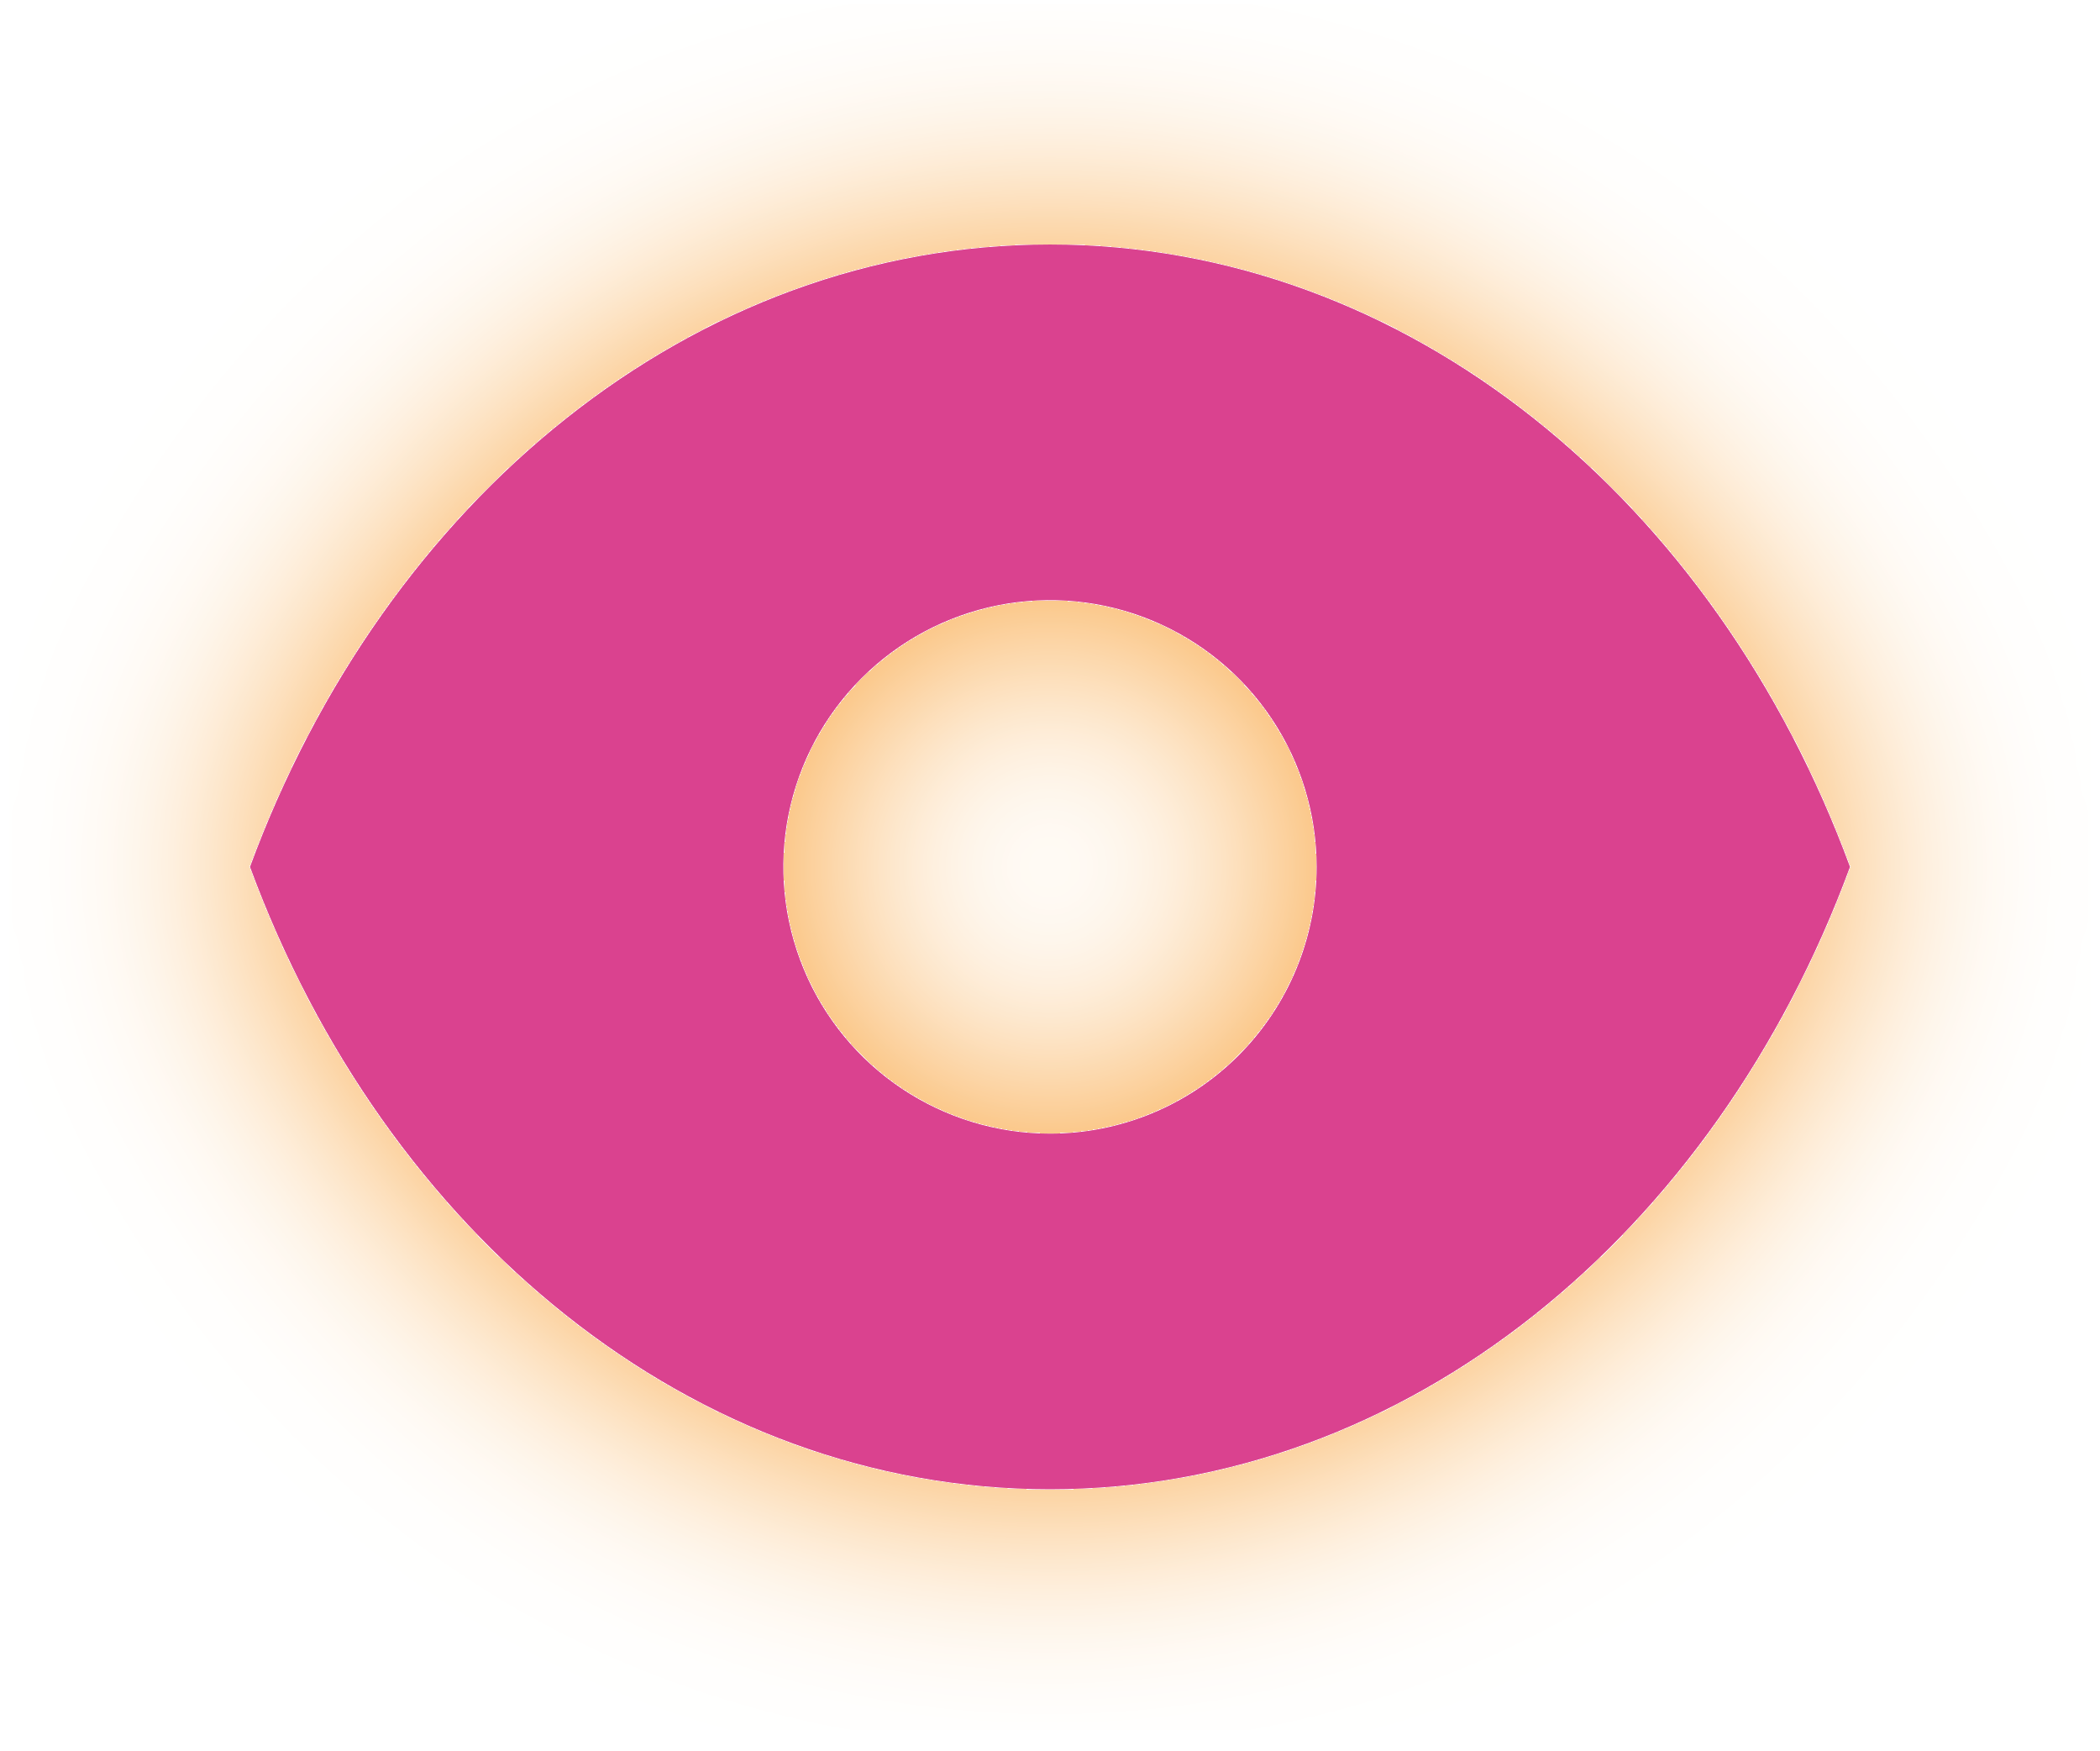
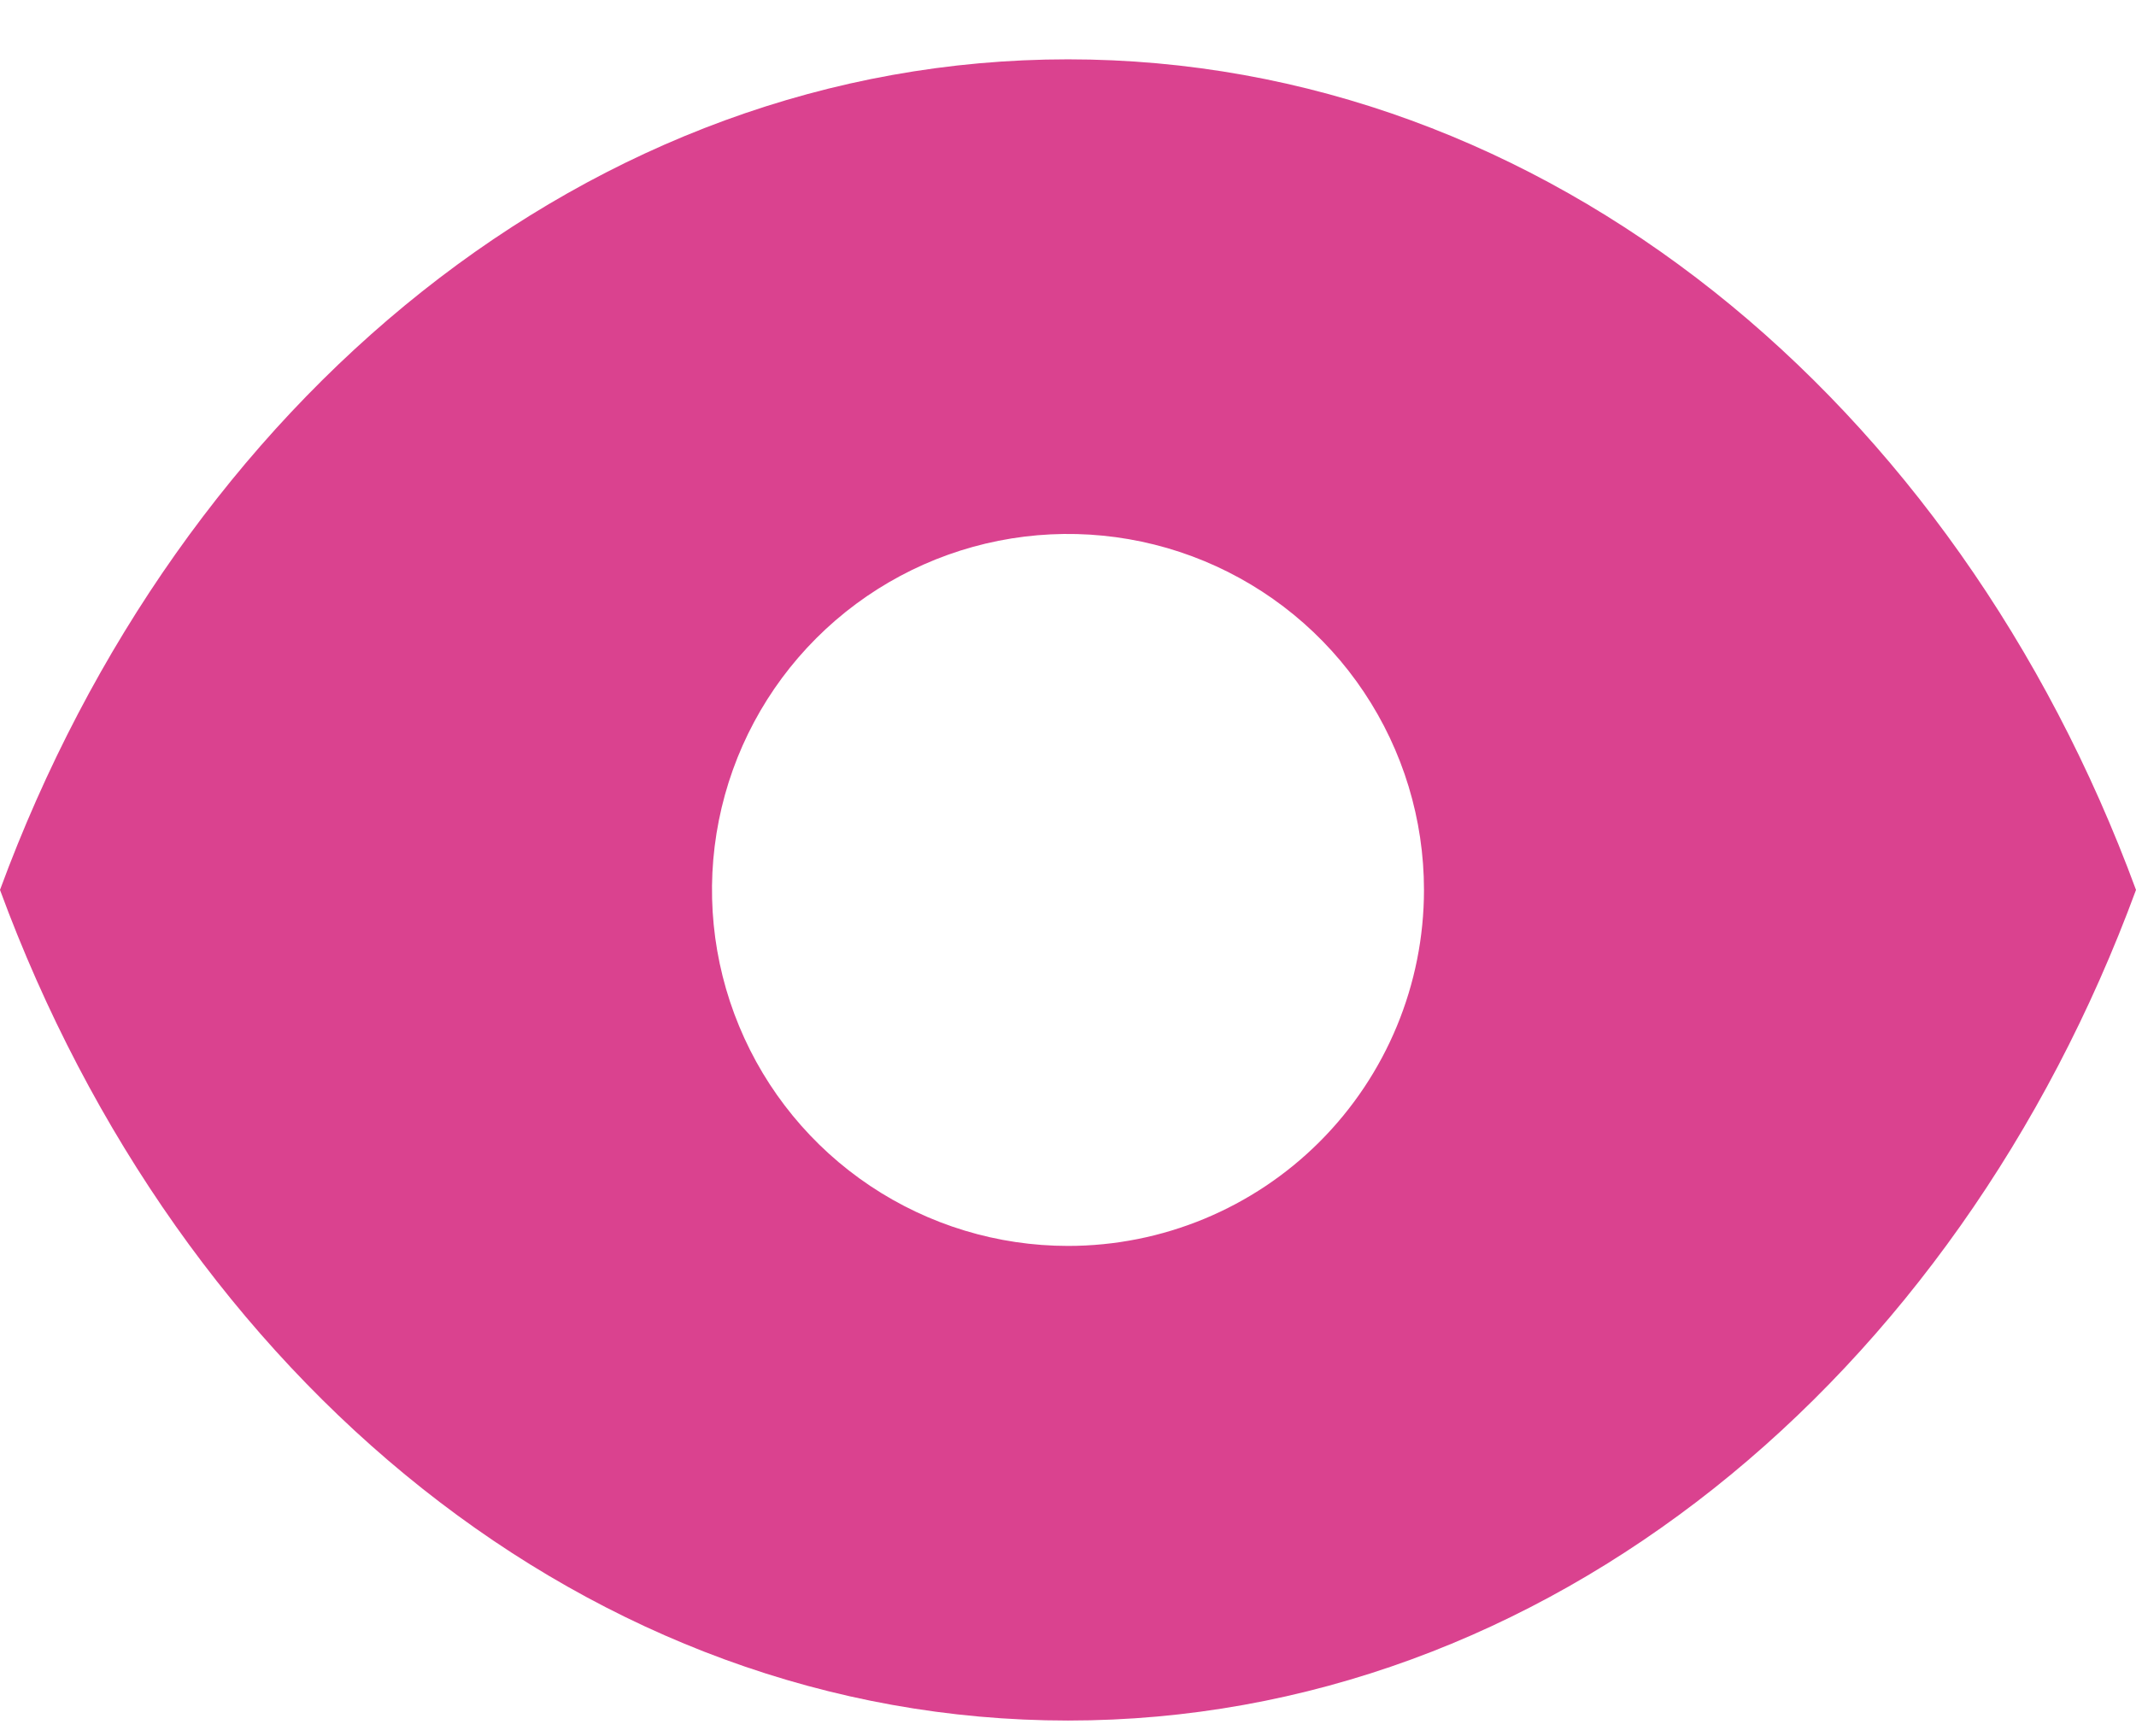
- <svg xmlns="http://www.w3.org/2000/svg" width="42" height="35" viewBox="0 0 42 35" fill="none">
-   <g filter="url(#filter0_d_10312_1911)">
-     <path d="M21 4.889C13.841 4.889 7.695 10.011 5 17.333C7.695 24.656 13.841 29.778 21 29.778C28.159 29.778 34.305 24.656 37 17.333C34.305 10.011 28.159 4.889 21 4.889ZM21 22.667C19.945 22.667 18.914 22.354 18.037 21.768C17.16 21.182 16.476 20.349 16.073 19.374C15.669 18.4 15.563 17.327 15.769 16.293C15.975 15.258 16.483 14.308 17.229 13.562C17.975 12.816 18.925 12.308 19.959 12.102C20.994 11.897 22.066 12.002 23.041 12.406C24.015 12.81 24.849 13.493 25.434 14.37C26.02 15.247 26.333 16.279 26.333 17.333C26.333 18.748 25.771 20.104 24.771 21.105C23.771 22.105 22.415 22.667 21 22.667Z" fill="#DA428F" />
-   </g>
-   <defs>
-     <filter id="filter0_d_10312_1911" x="0.2" y="0.089" width="41.6" height="34.489" filterUnits="userSpaceOnUse" color-interpolation-filters="sRGB">
-       <feFlood flood-opacity="0" result="BackgroundImageFix" />
-       <feColorMatrix in="SourceAlpha" type="matrix" values="0 0 0 0 0 0 0 0 0 0 0 0 0 0 0 0 0 0 127 0" result="hardAlpha" />
-       <feOffset />
-       <feGaussianBlur stdDeviation="2.4" />
-       <feComposite in2="hardAlpha" operator="out" />
-       <feColorMatrix type="matrix" values="0 0 0 0 0.973 0 0 0 0 0.635 0 0 0 0 0.227 0 0 0 1 0" />
-       <feBlend mode="normal" in2="BackgroundImageFix" result="effect1_dropShadow_10312_1911" />
-       <feBlend mode="normal" in="SourceGraphic" in2="effect1_dropShadow_10312_1911" result="shape" />
-     </filter>
-   </defs>
+ <svg xmlns="http://www.w3.org/2000/svg" width="32" height="26" viewBox="0 0 32 26" fill="none">
+   <path d="M16 0.889C8.841 0.889 2.695 6.011 0 13.333C2.695 20.656 8.841 25.778 16 25.778C23.159 25.778 29.305 20.656 32 13.333C29.305 6.011 23.159 0.889 16 0.889ZM16 18.667C14.945 18.667 13.914 18.354 13.037 17.768C12.16 17.182 11.476 16.349 11.073 15.374C10.669 14.4 10.563 13.327 10.769 12.293C10.975 11.258 11.483 10.308 12.229 9.562C12.975 8.816 13.925 8.308 14.96 8.102C15.994 7.897 17.066 8.002 18.041 8.406C19.015 8.81 19.849 9.493 20.434 10.37C21.02 11.247 21.333 12.278 21.333 13.333C21.333 14.748 20.771 16.104 19.771 17.105C18.771 18.105 17.415 18.667 16 18.667Z" fill="#DA428F" />
</svg>
